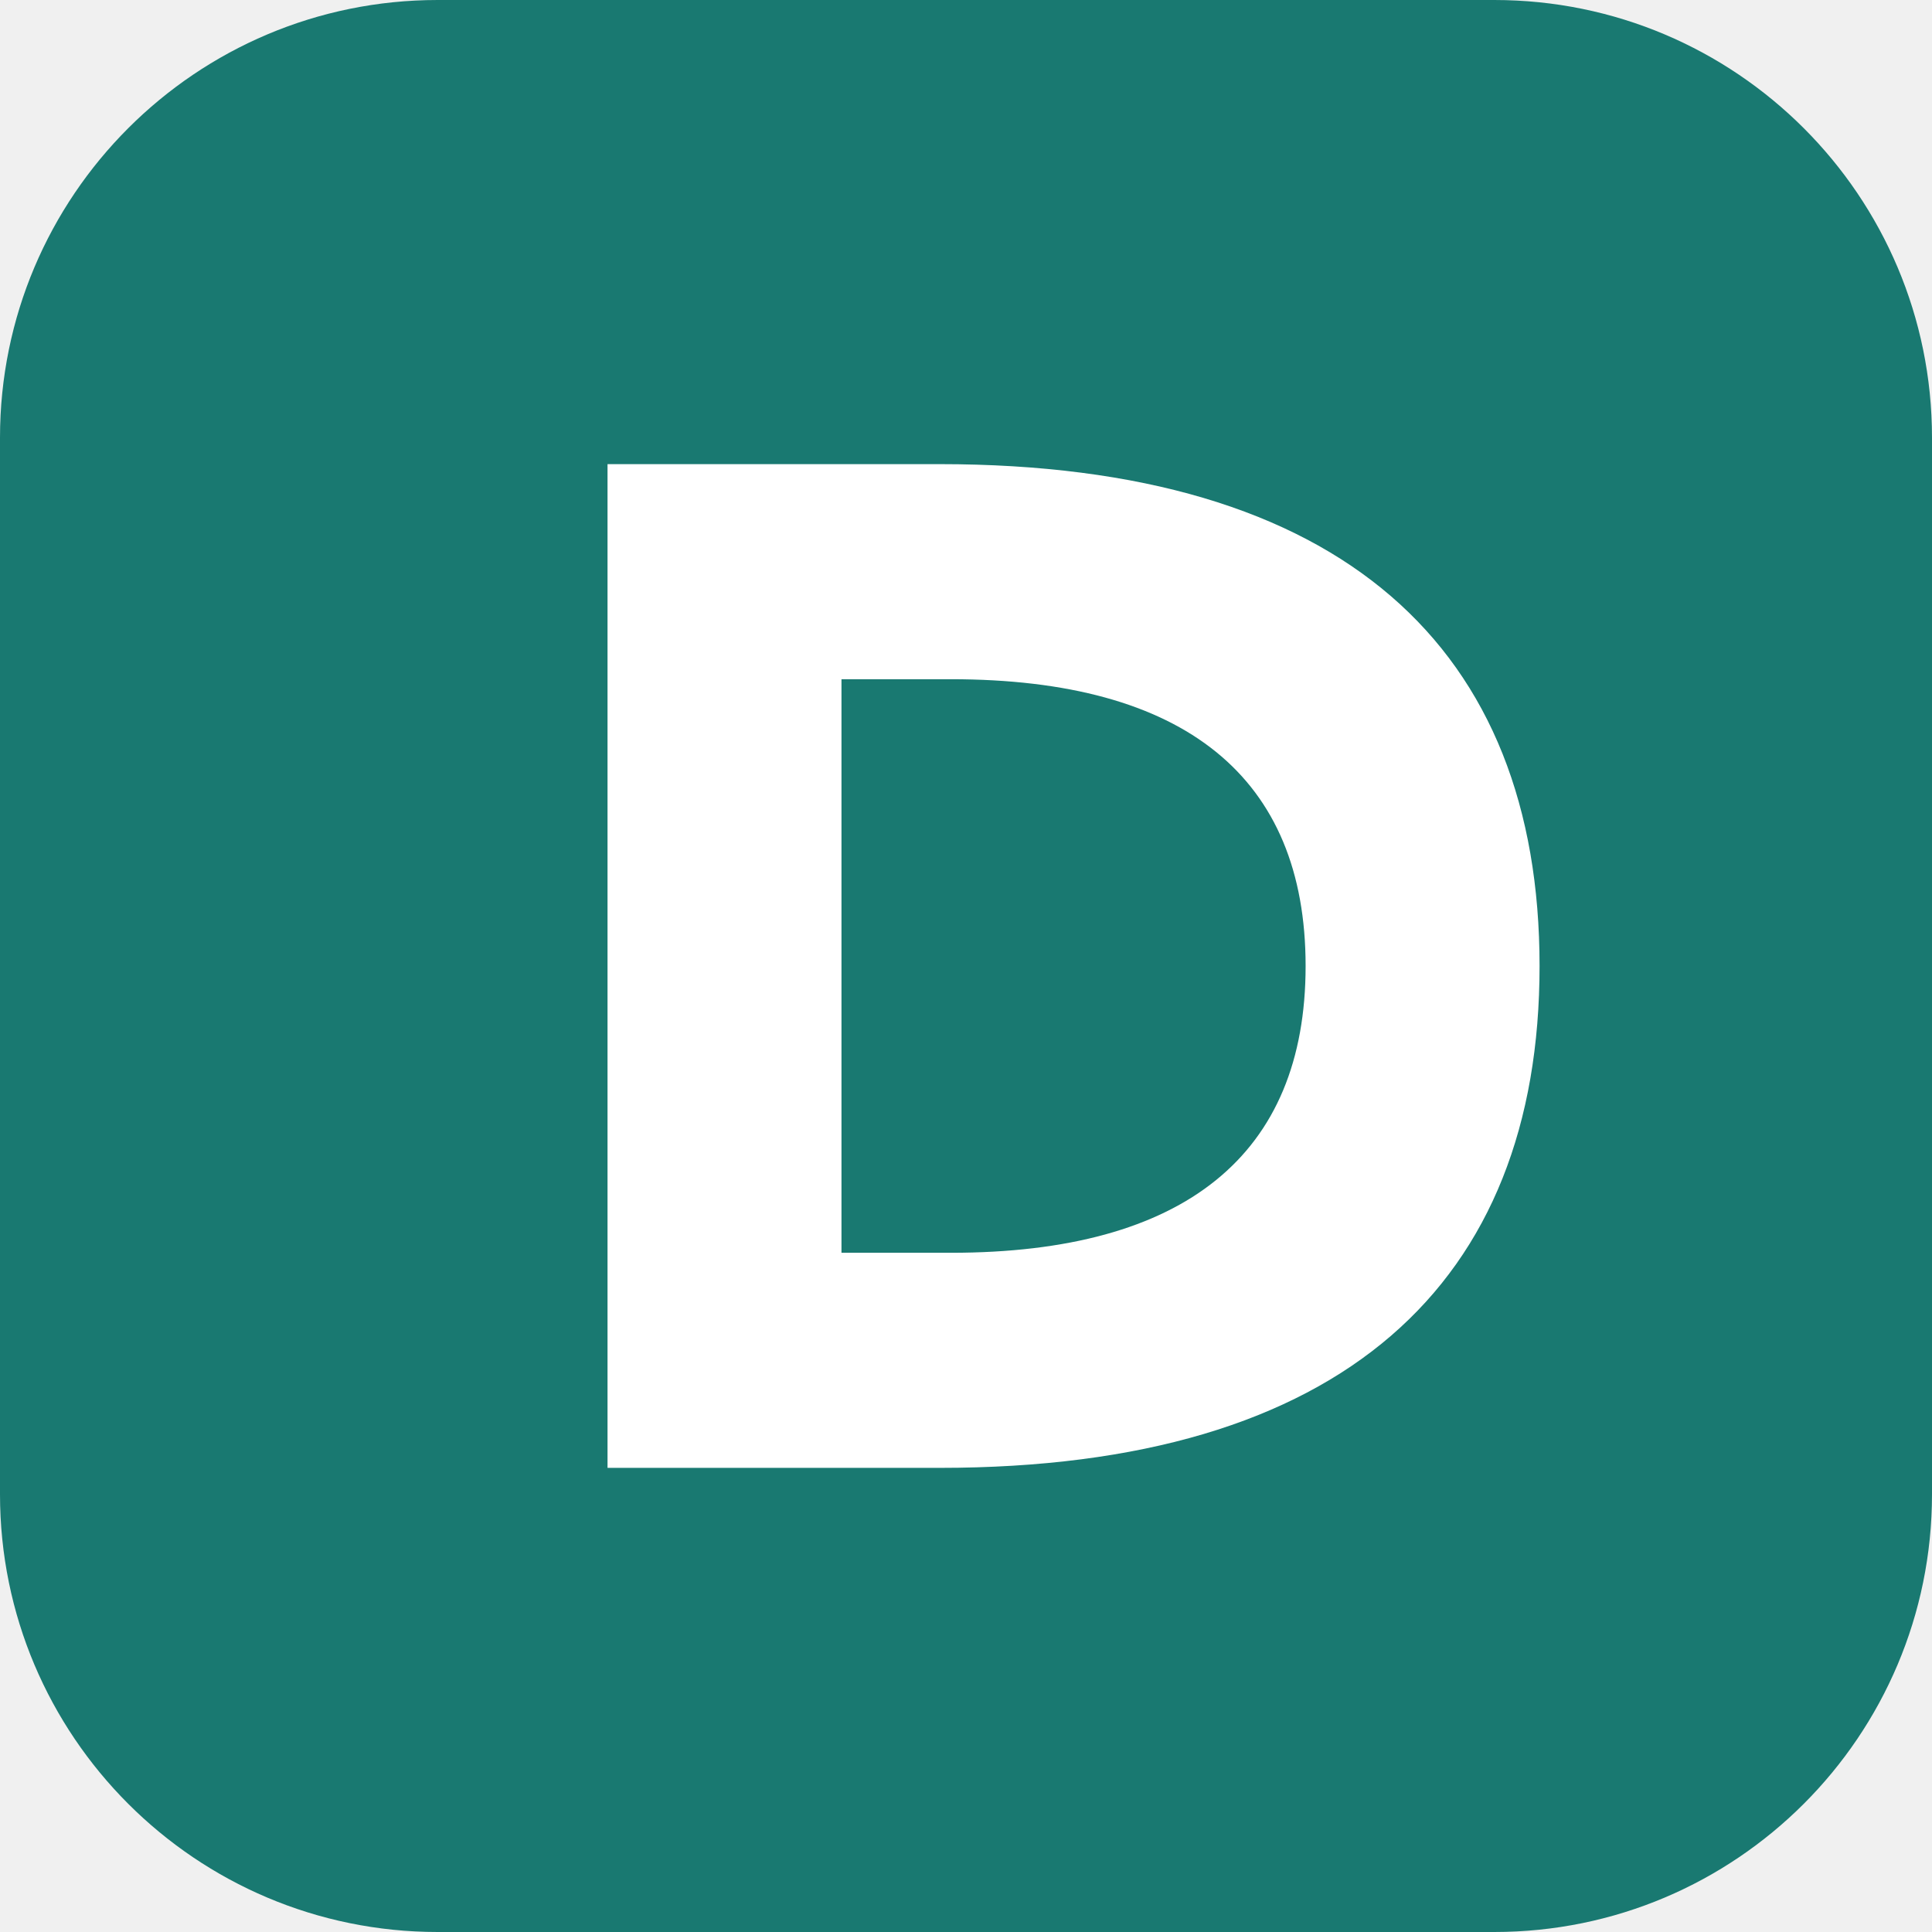
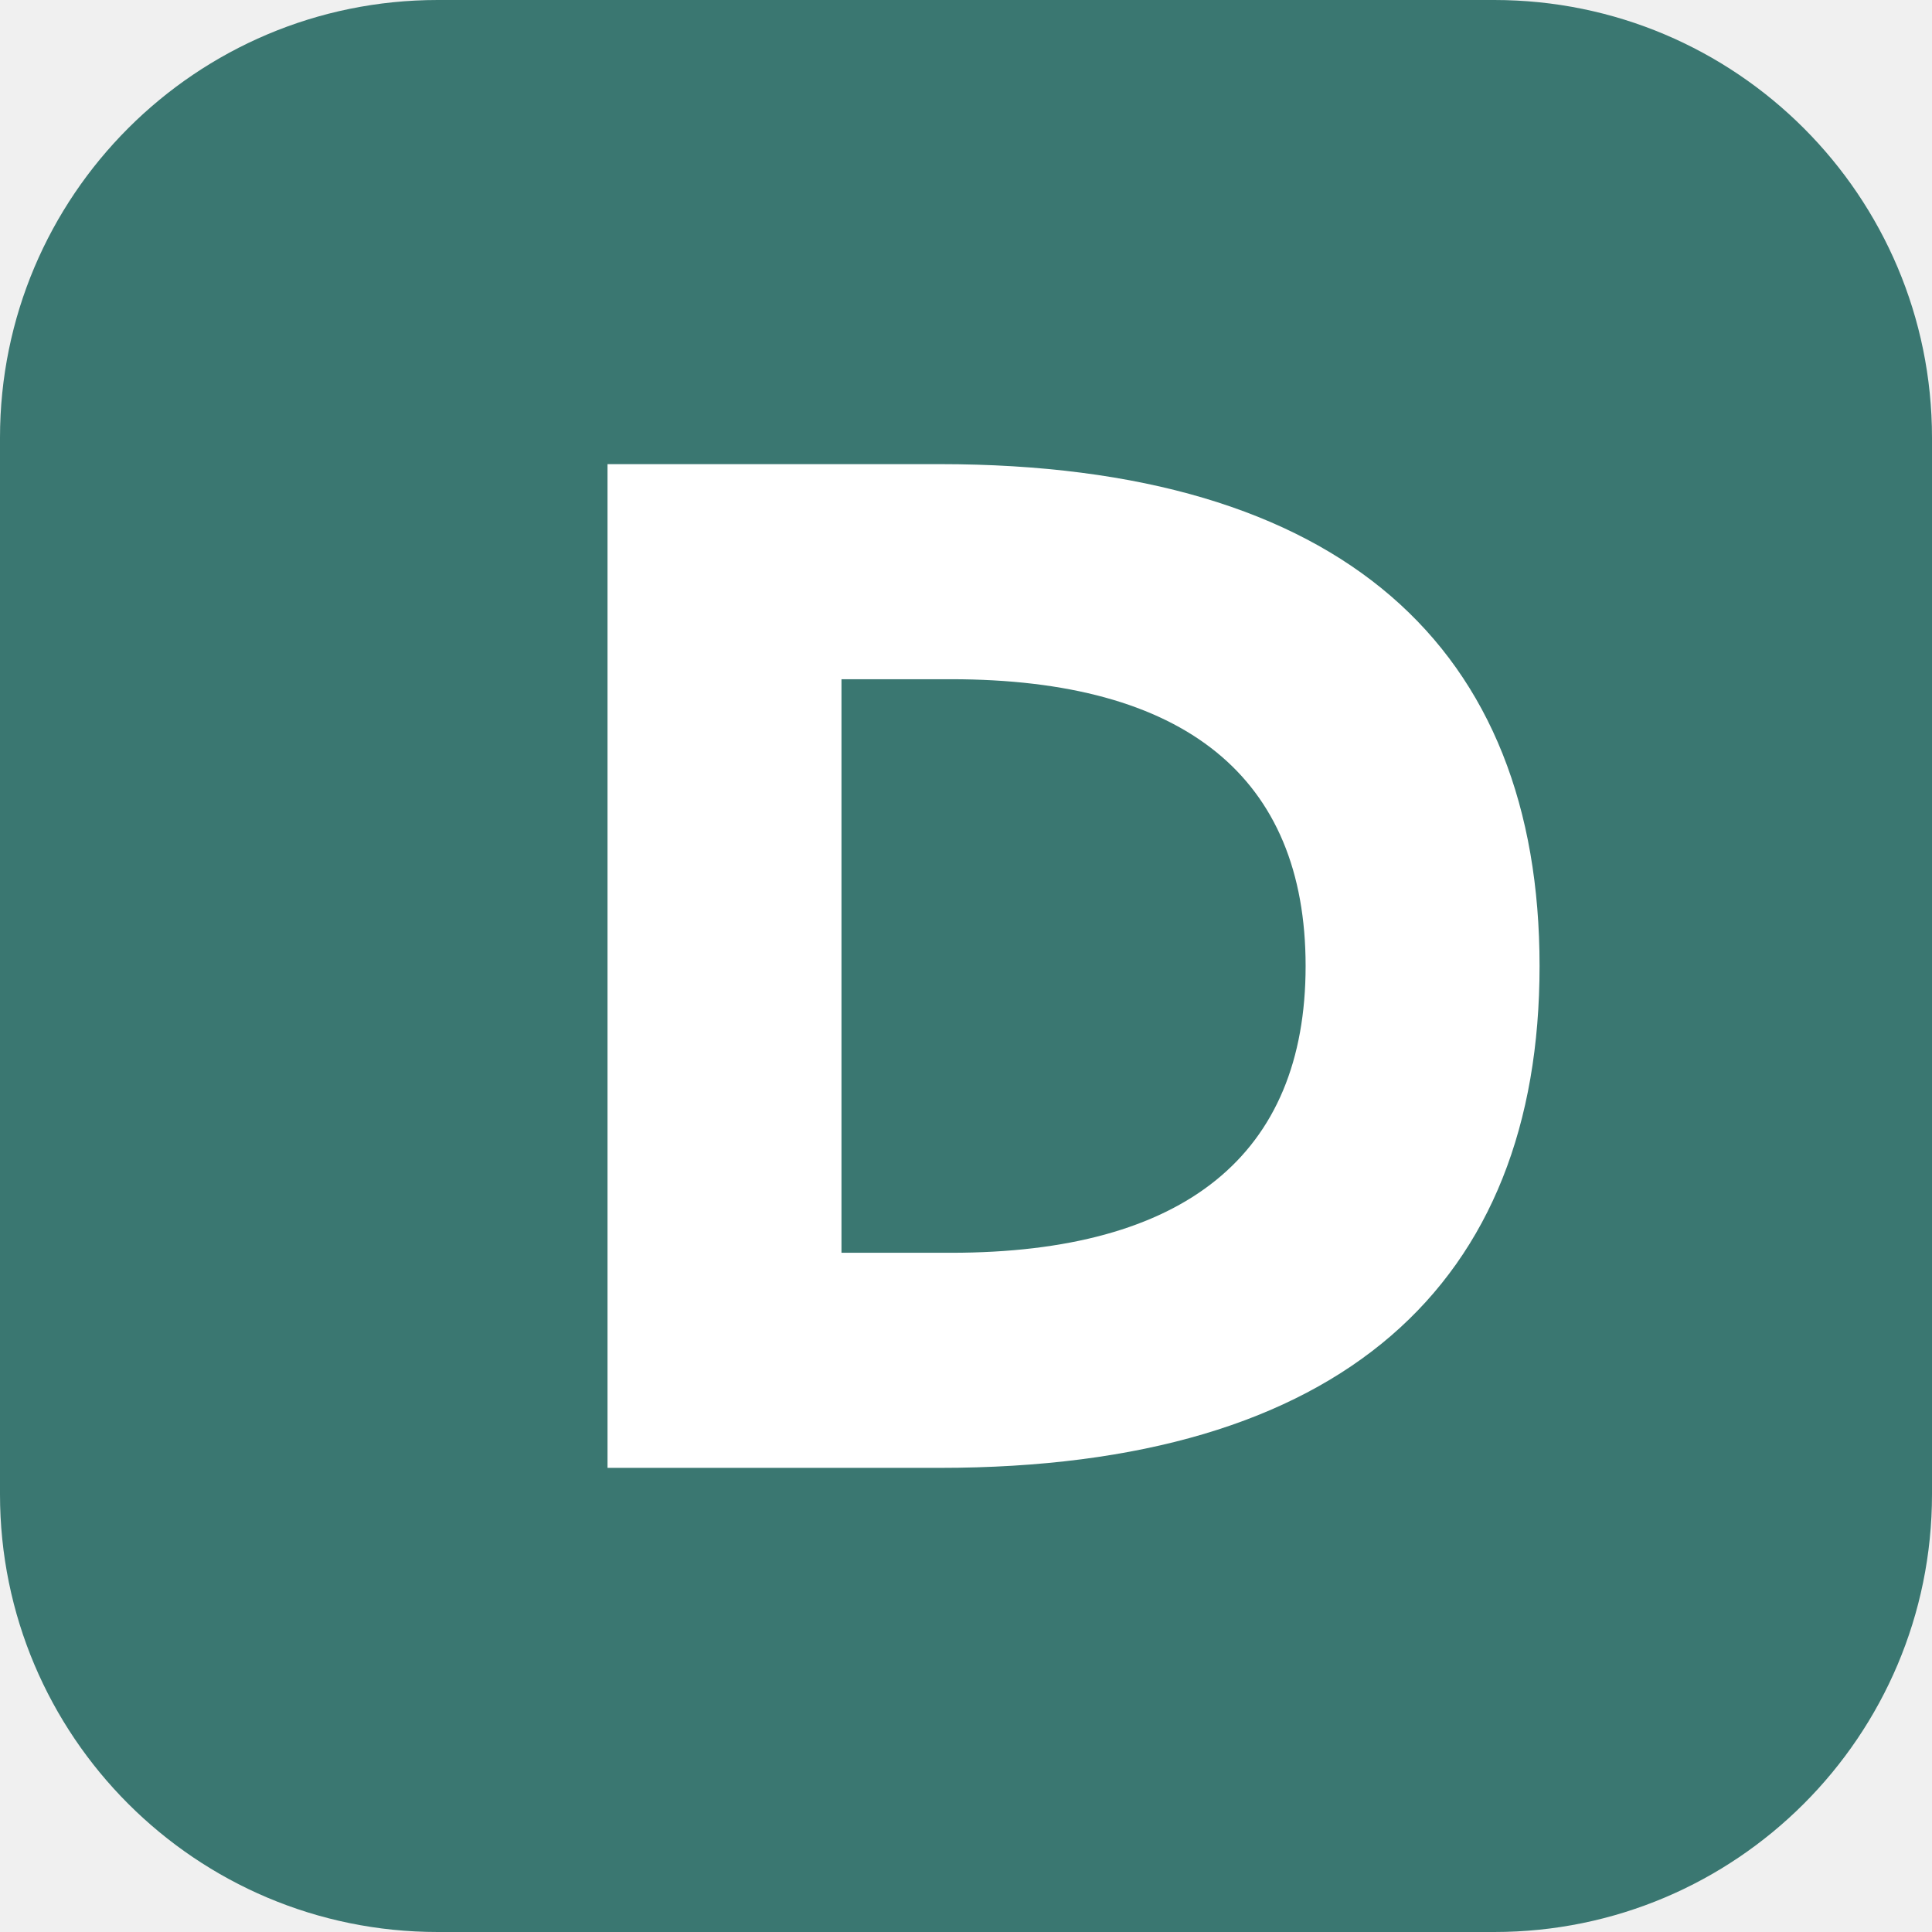
<svg xmlns="http://www.w3.org/2000/svg" width="512" height="512" viewBox="0 0 512 512">
-   <rect width="512" height="512" rx="116" fill="#197971" />
+   <rect width="512" height="512" rx="116" fill="#3a7771" />
  <path d="M161 123h88c107 0 159 49 159 133s-52 133-159 133h-88V123zm62 57v152h29c62 0 94-26 94-76s-32-76-94-76h-29z" fill="#fff" />
</svg>
